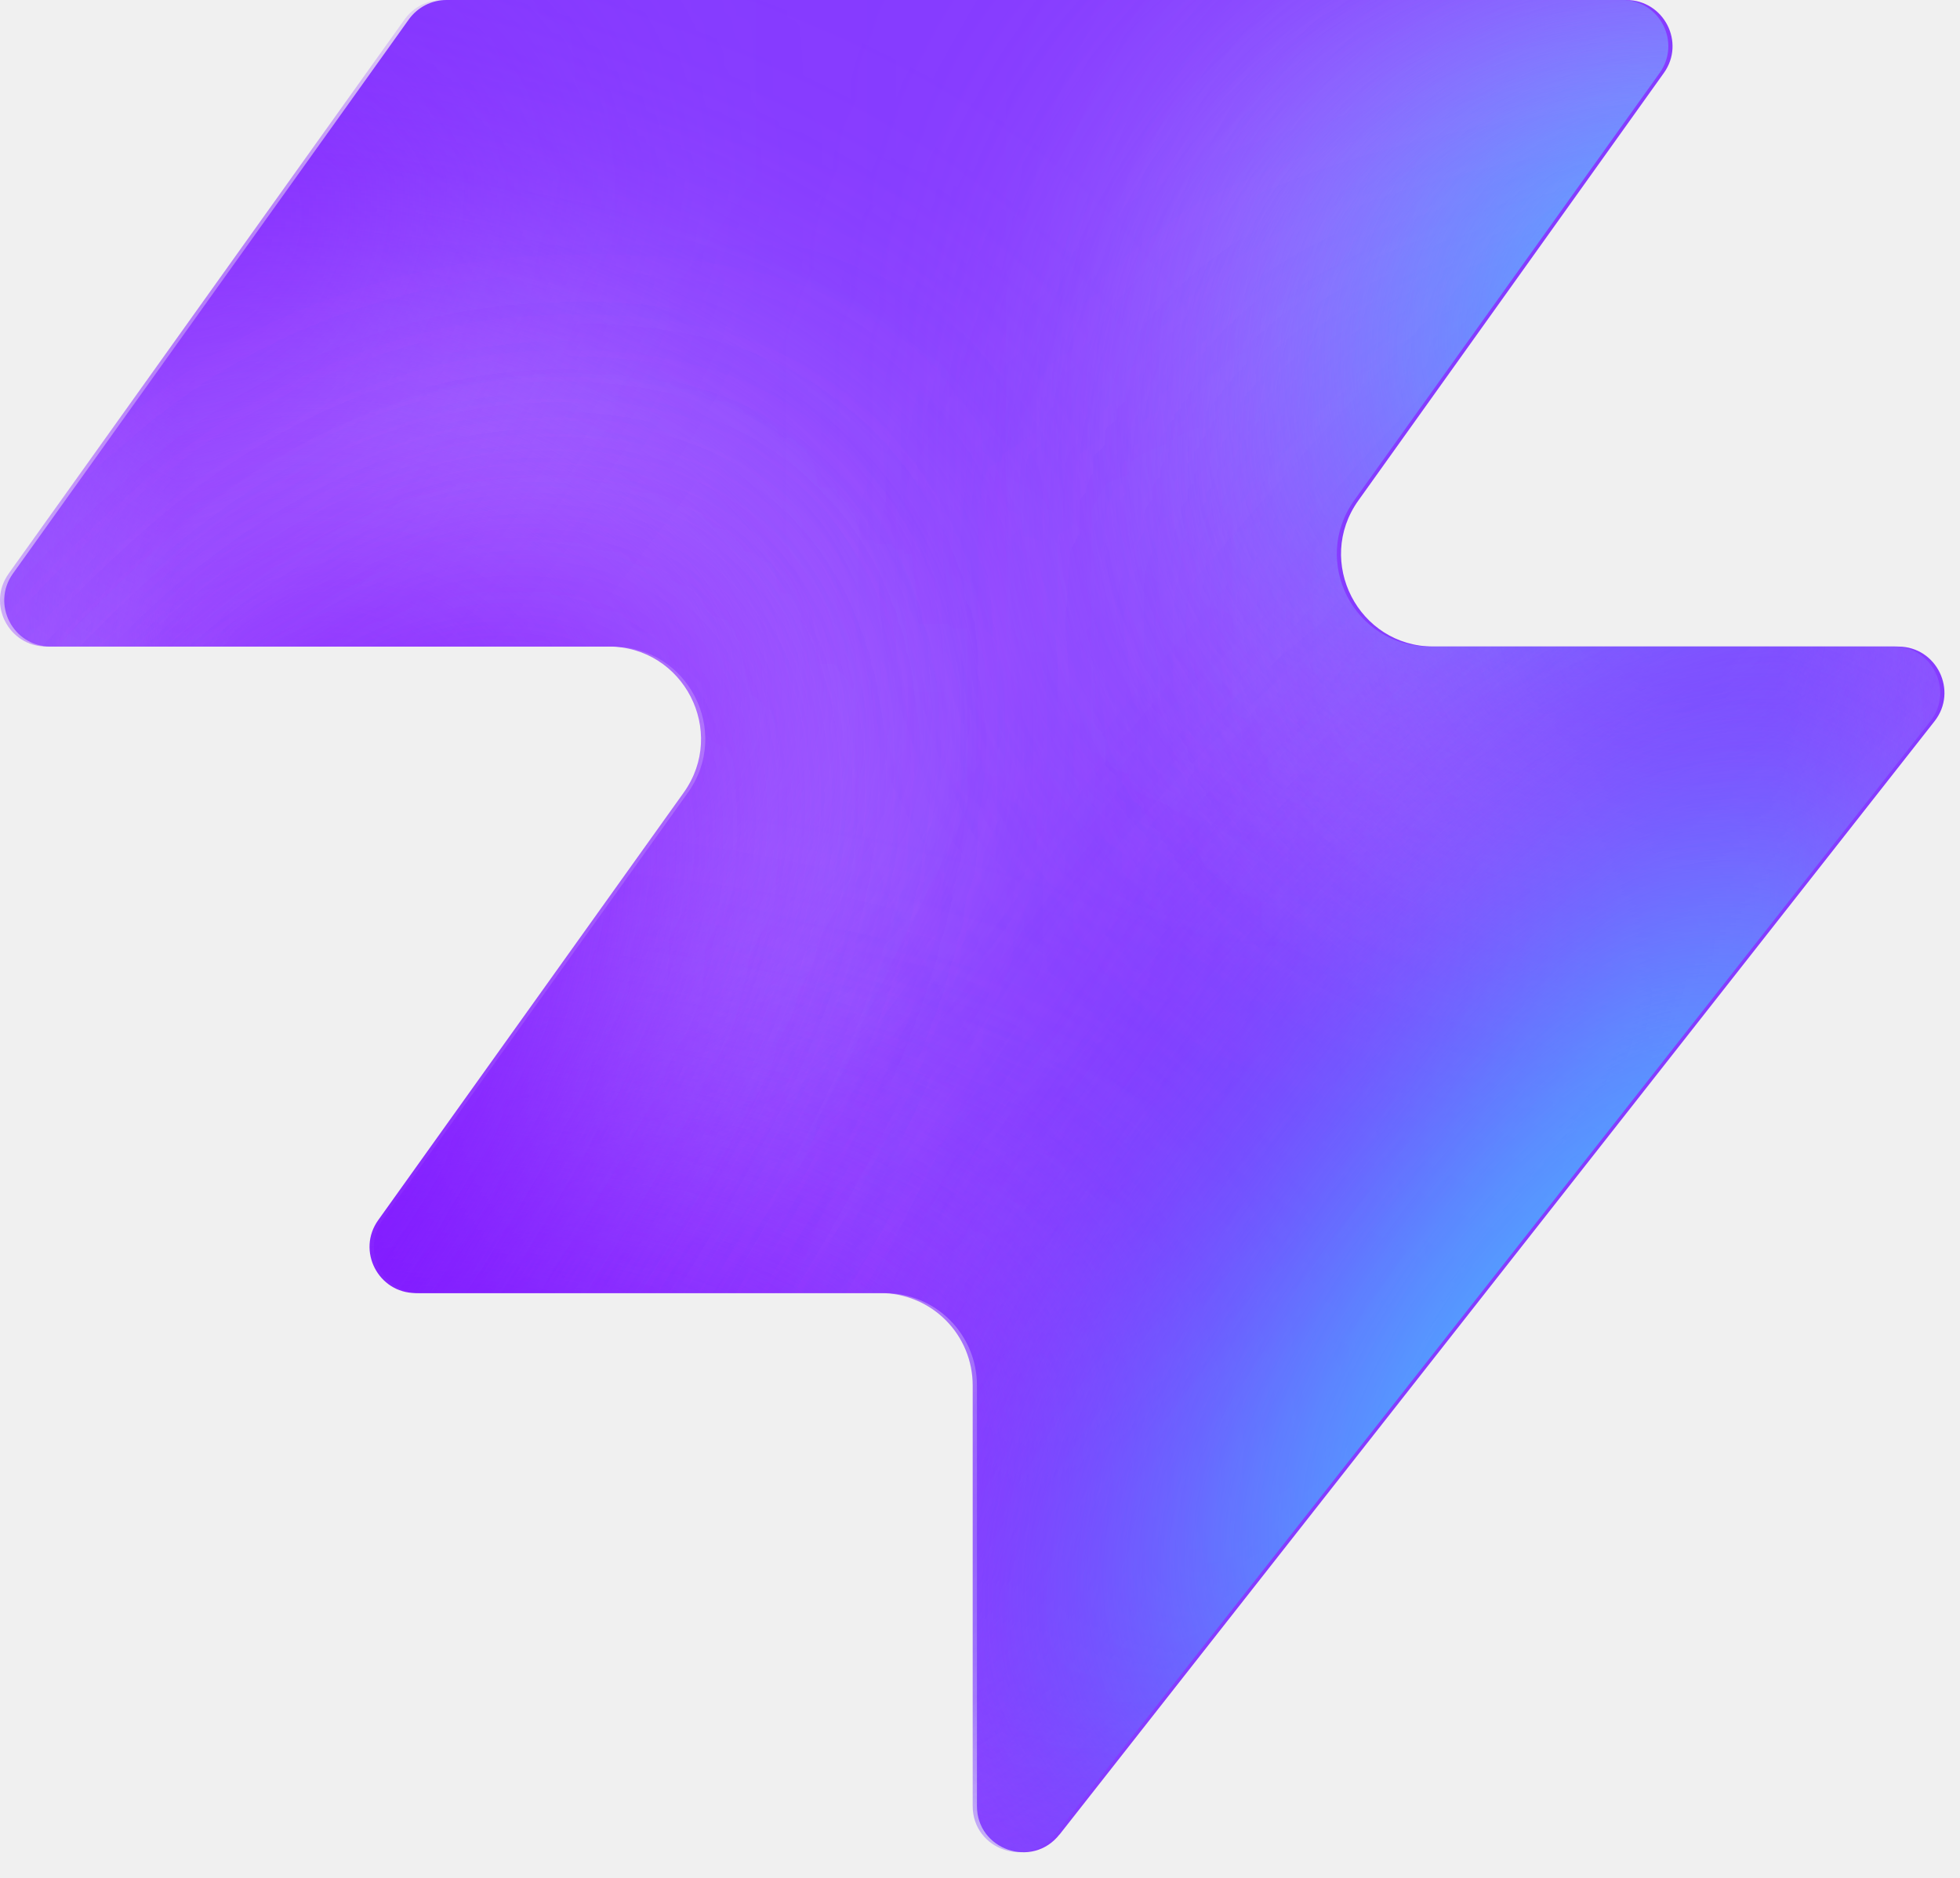
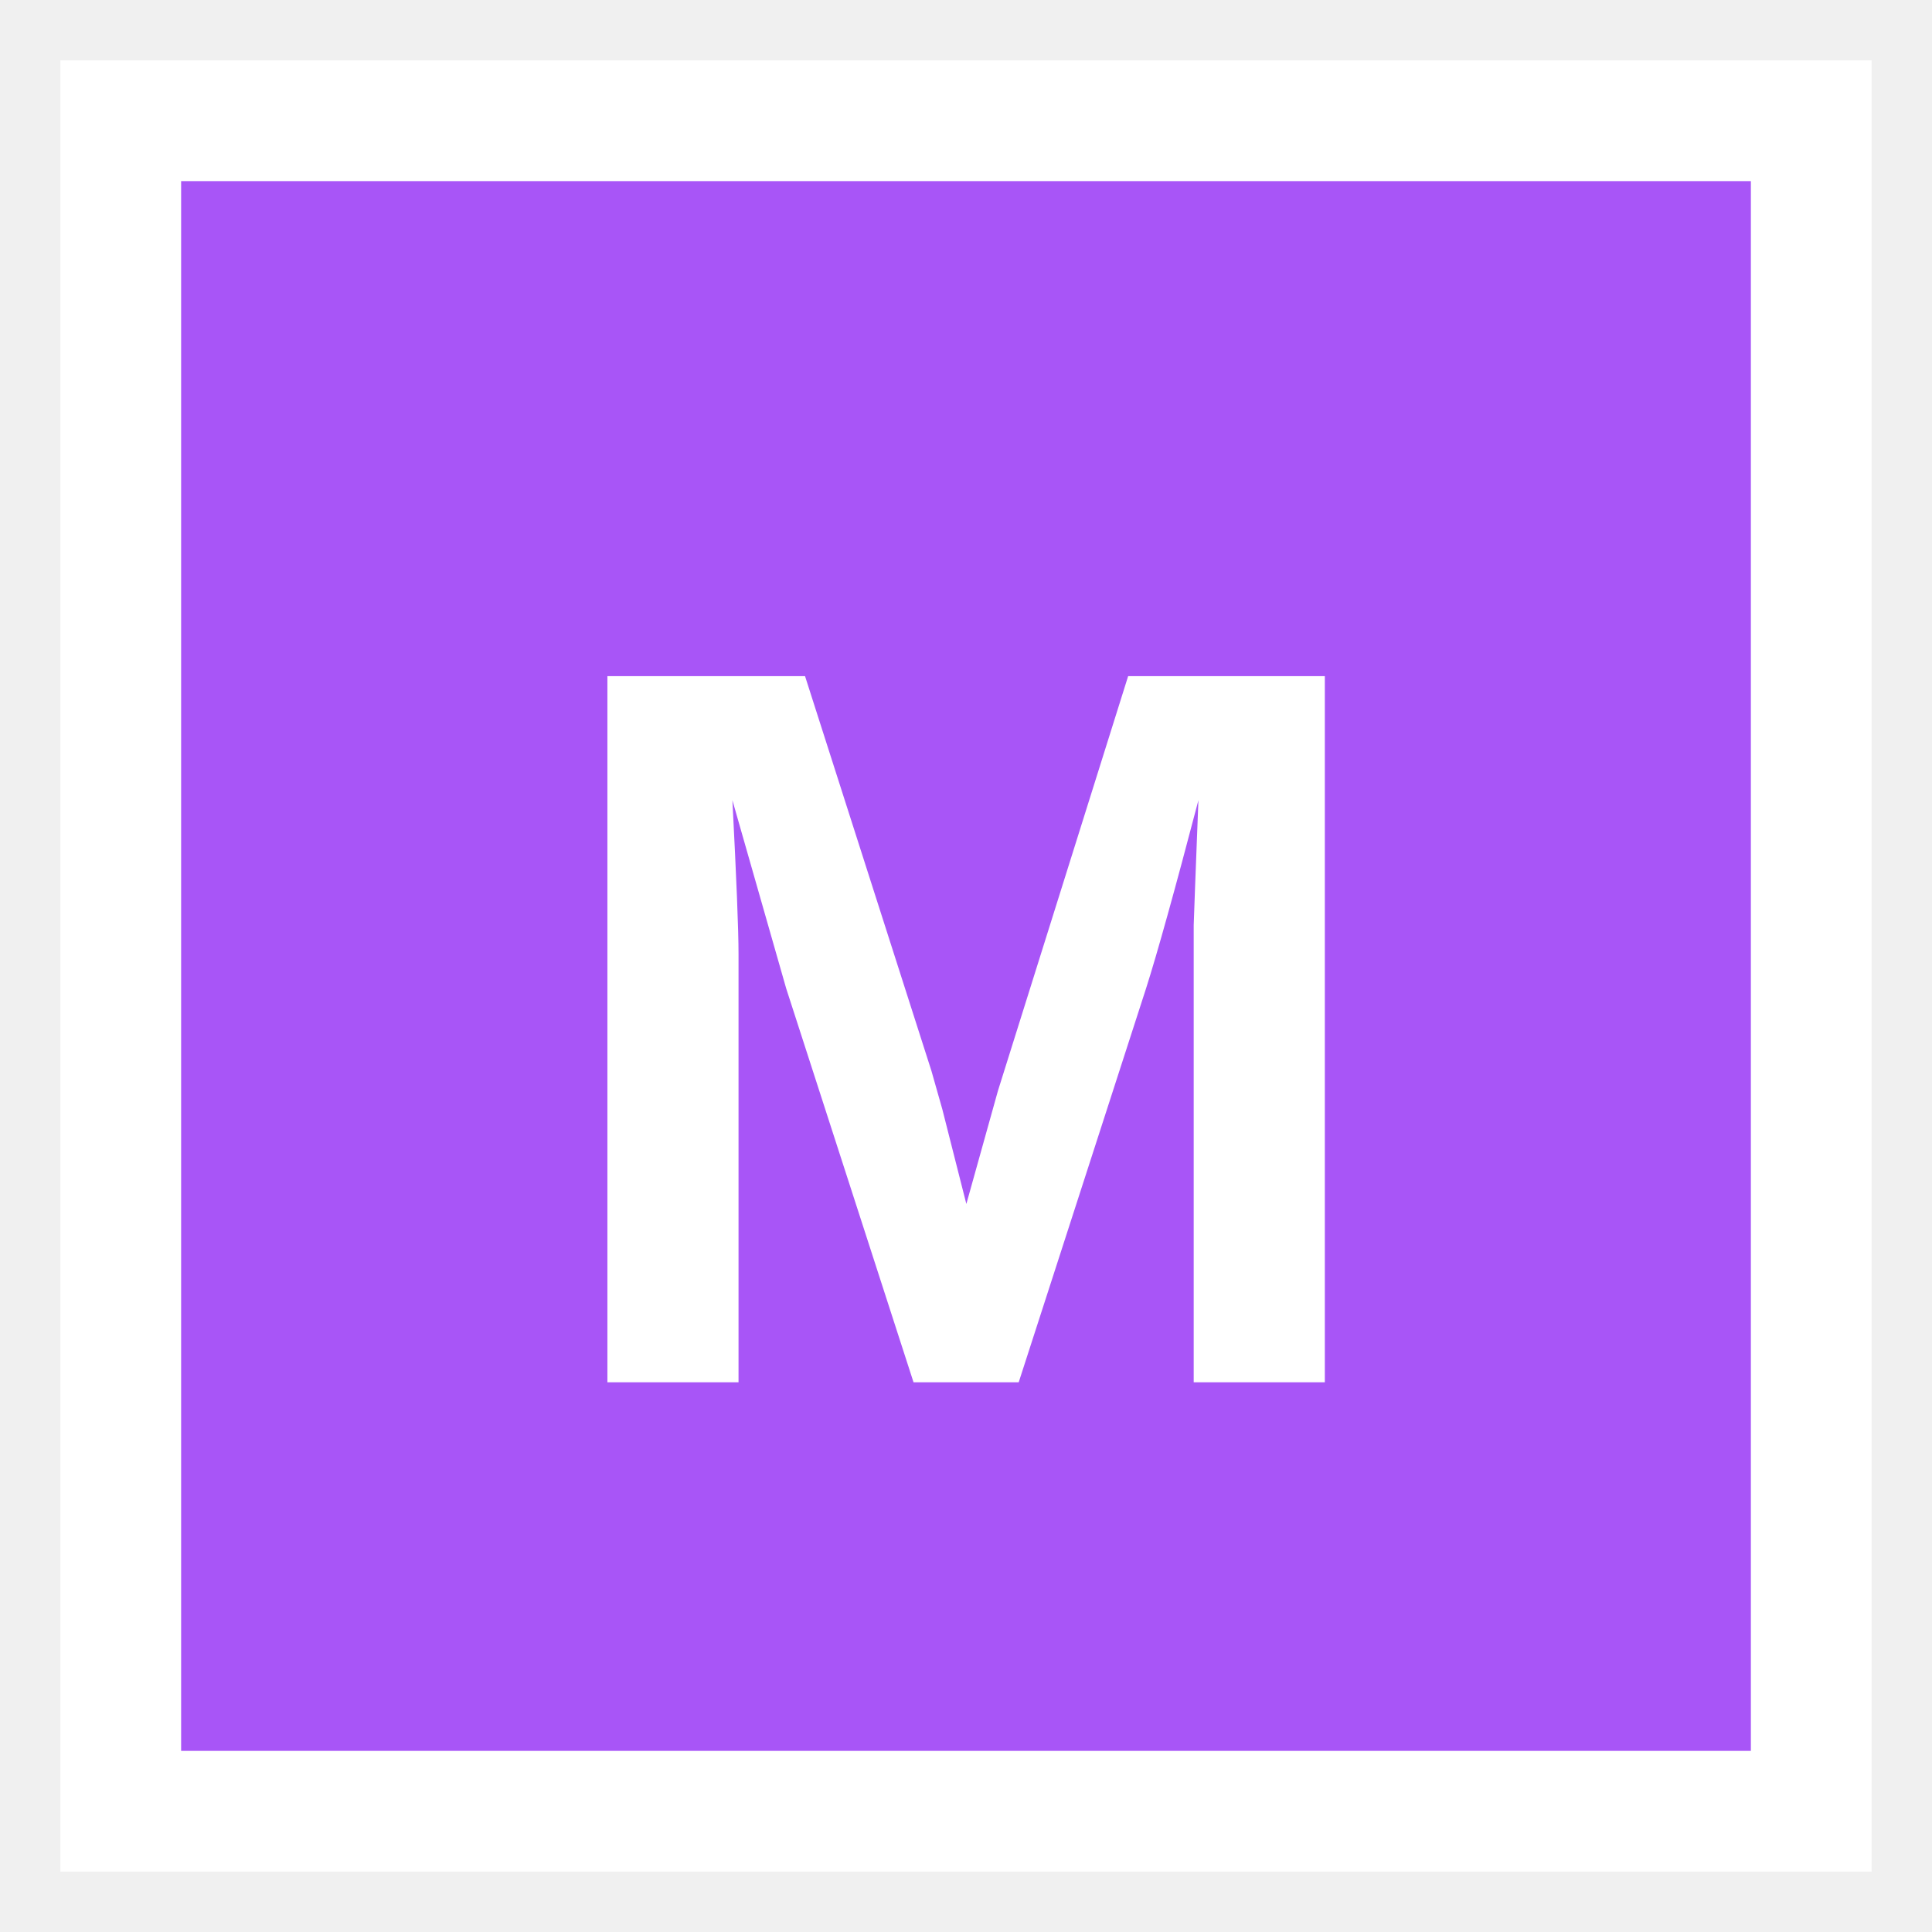
- <svg xmlns="http://www.w3.org/2000/svg" width="48" height="46" fill="none" viewBox="0 0 48 46">
-   <path fill="#863bff" d="M25.946 44.938c-.664.845-2.021.375-2.021-.698V33.937a2.26 2.26 0 0 0-2.262-2.262H10.287c-.92 0-1.456-1.04-.92-1.788l7.48-10.471c1.07-1.497 0-3.578-1.842-3.578H1.237c-.92 0-1.456-1.04-.92-1.788L10.013.474c.214-.297.556-.474.92-.474h28.894c.92 0 1.456 1.04.92 1.788l-7.48 10.471c-1.07 1.498 0 3.579 1.842 3.579h11.377c.943 0 1.473 1.088.89 1.83L25.947 44.94z" style="fill:#863bff;fill:color(display-p3 .525 .23 1);fill-opacity:1" />
-   <mask id="a" width="48" height="46" x="0" y="0" maskUnits="userSpaceOnUse" style="mask-type:alpha">
-     <path fill="#000" d="M25.842 44.938c-.664.844-2.021.375-2.021-.698V33.937a2.26 2.26 0 0 0-2.262-2.262H10.183c-.92 0-1.456-1.04-.92-1.788l7.48-10.471c1.07-1.498 0-3.579-1.842-3.579H1.133c-.92 0-1.456-1.04-.92-1.787L9.91.473c.214-.297.556-.474.92-.474h28.894c.92 0 1.456 1.04.92 1.788l-7.48 10.471c-1.07 1.498 0 3.578 1.842 3.578h11.377c.943 0 1.473 1.088.89 1.832L25.843 44.94z" style="fill:#000;fill-opacity:1" />
-   </mask>
-   <g mask="url(#a)">
-     <g filter="url(#b)">
-       <ellipse cx="5.508" cy="14.704" fill="#ede6ff" rx="5.508" ry="14.704" style="fill:#ede6ff;fill:color(display-p3 .927 .903 1);fill-opacity:1" transform="matrix(.00324 1 1 -.00324 -4.47 31.516)" />
-     </g>
-     <g filter="url(#c)">
-       <ellipse cx="10.399" cy="29.851" fill="#ede6ff" rx="10.399" ry="29.851" style="fill:#ede6ff;fill:color(display-p3 .927 .903 1);fill-opacity:1" transform="matrix(.00324 1 1 -.00324 -39.328 7.883)" />
-     </g>
-     <g filter="url(#d)">
-       <ellipse cx="5.508" cy="30.487" fill="#7e14ff" rx="5.508" ry="30.487" style="fill:#7e14ff;fill:color(display-p3 .492 .077 1);fill-opacity:1" transform="rotate(89.814 -25.913 -14.639)scale(1 -1)" />
-     </g>
-     <g filter="url(#e)">
-       <ellipse cx="5.508" cy="30.599" fill="#7e14ff" rx="5.508" ry="30.599" style="fill:#7e14ff;fill:color(display-p3 .492 .077 1);fill-opacity:1" transform="rotate(89.814 -32.644 -3.334)scale(1 -1)" />
-     </g>
-     <g filter="url(#f)">
-       <ellipse cx="5.508" cy="30.599" fill="#7e14ff" rx="5.508" ry="30.599" style="fill:#7e14ff;fill:color(display-p3 .492 .077 1);fill-opacity:1" transform="matrix(.00324 1 1 -.00324 -34.34 30.47)" />
-     </g>
-     <g filter="url(#g)">
-       <ellipse cx="14.072" cy="22.078" fill="#ede6ff" rx="14.072" ry="22.078" style="fill:#ede6ff;fill:color(display-p3 .927 .903 1);fill-opacity:1" transform="rotate(93.35 24.506 48.493)scale(-1 1)" />
-     </g>
-     <g filter="url(#h)">
-       <ellipse cx="3.47" cy="21.501" fill="#7e14ff" rx="3.47" ry="21.501" style="fill:#7e14ff;fill:color(display-p3 .492 .077 1);fill-opacity:1" transform="rotate(89.009 28.708 47.59)scale(-1 1)" />
-     </g>
-     <g filter="url(#i)">
-       <ellipse cx="3.47" cy="21.501" fill="#7e14ff" rx="3.47" ry="21.501" style="fill:#7e14ff;fill:color(display-p3 .492 .077 1);fill-opacity:1" transform="rotate(89.009 28.708 47.59)scale(-1 1)" />
-     </g>
-     <g filter="url(#j)">
-       <ellipse cx=".387" cy="8.972" fill="#7e14ff" rx="4.407" ry="29.108" style="fill:#7e14ff;fill:color(display-p3 .492 .077 1);fill-opacity:1" transform="rotate(39.51 .387 8.972)" />
-     </g>
-     <g filter="url(#k)">
-       <ellipse cx="47.523" cy="-6.092" fill="#7e14ff" rx="4.407" ry="29.108" style="fill:#7e14ff;fill:color(display-p3 .492 .077 1);fill-opacity:1" transform="rotate(37.892 47.523 -6.092)" />
-     </g>
-     <g filter="url(#l)">
-       <ellipse cx="41.412" cy="6.333" fill="#47bfff" rx="5.971" ry="9.665" style="fill:#47bfff;fill:color(display-p3 .28 .748 1);fill-opacity:1" transform="rotate(37.892 41.412 6.333)" />
-     </g>
-     <g filter="url(#m)">
-       <ellipse cx="-1.879" cy="38.332" fill="#7e14ff" rx="4.407" ry="29.108" style="fill:#7e14ff;fill:color(display-p3 .492 .077 1);fill-opacity:1" transform="rotate(37.892 -1.88 38.332)" />
-     </g>
-     <g filter="url(#n)">
-       <ellipse cx="-1.879" cy="38.332" fill="#7e14ff" rx="4.407" ry="29.108" style="fill:#7e14ff;fill:color(display-p3 .492 .077 1);fill-opacity:1" transform="rotate(37.892 -1.88 38.332)" />
-     </g>
-     <g filter="url(#o)">
-       <ellipse cx="35.651" cy="29.907" fill="#7e14ff" rx="4.407" ry="29.108" style="fill:#7e14ff;fill:color(display-p3 .492 .077 1);fill-opacity:1" transform="rotate(37.892 35.651 29.907)" />
-     </g>
-     <g filter="url(#p)">
-       <ellipse cx="38.418" cy="32.4" fill="#47bfff" rx="5.971" ry="15.297" style="fill:#47bfff;fill:color(display-p3 .28 .748 1);fill-opacity:1" transform="rotate(37.892 38.418 32.4)" />
-     </g>
-   </g>
-   <defs>
-     <filter id="b" width="60.045" height="41.654" x="-19.77" y="16.149" color-interpolation-filters="sRGB" filterUnits="userSpaceOnUse">
-       <feFlood flood-opacity="0" result="BackgroundImageFix" />
-       <feBlend in="SourceGraphic" in2="BackgroundImageFix" result="shape" />
-       <feGaussianBlur result="effect1_foregroundBlur_2002_17158" stdDeviation="7.659" />
-     </filter>
-     <filter id="c" width="90.34" height="51.437" x="-54.613" y="-7.533" color-interpolation-filters="sRGB" filterUnits="userSpaceOnUse">
-       <feFlood flood-opacity="0" result="BackgroundImageFix" />
-       <feBlend in="SourceGraphic" in2="BackgroundImageFix" result="shape" />
-       <feGaussianBlur result="effect1_foregroundBlur_2002_17158" stdDeviation="7.659" />
-     </filter>
-     <filter id="d" width="79.355" height="29.4" x="-49.64" y="2.03" color-interpolation-filters="sRGB" filterUnits="userSpaceOnUse">
-       <feFlood flood-opacity="0" result="BackgroundImageFix" />
-       <feBlend in="SourceGraphic" in2="BackgroundImageFix" result="shape" />
-       <feGaussianBlur result="effect1_foregroundBlur_2002_17158" stdDeviation="4.596" />
-     </filter>
-     <filter id="e" width="79.579" height="29.4" x="-45.045" y="20.029" color-interpolation-filters="sRGB" filterUnits="userSpaceOnUse">
-       <feFlood flood-opacity="0" result="BackgroundImageFix" />
-       <feBlend in="SourceGraphic" in2="BackgroundImageFix" result="shape" />
-       <feGaussianBlur result="effect1_foregroundBlur_2002_17158" stdDeviation="4.596" />
-     </filter>
-     <filter id="f" width="79.579" height="29.4" x="-43.513" y="21.178" color-interpolation-filters="sRGB" filterUnits="userSpaceOnUse">
-       <feFlood flood-opacity="0" result="BackgroundImageFix" />
-       <feBlend in="SourceGraphic" in2="BackgroundImageFix" result="shape" />
-       <feGaussianBlur result="effect1_foregroundBlur_2002_17158" stdDeviation="4.596" />
-     </filter>
-     <filter id="g" width="74.749" height="58.852" x="15.756" y="-17.901" color-interpolation-filters="sRGB" filterUnits="userSpaceOnUse">
-       <feFlood flood-opacity="0" result="BackgroundImageFix" />
-       <feBlend in="SourceGraphic" in2="BackgroundImageFix" result="shape" />
-       <feGaussianBlur result="effect1_foregroundBlur_2002_17158" stdDeviation="7.659" />
-     </filter>
-     <filter id="h" width="61.377" height="25.362" x="23.548" y="2.284" color-interpolation-filters="sRGB" filterUnits="userSpaceOnUse">
-       <feFlood flood-opacity="0" result="BackgroundImageFix" />
-       <feBlend in="SourceGraphic" in2="BackgroundImageFix" result="shape" />
-       <feGaussianBlur result="effect1_foregroundBlur_2002_17158" stdDeviation="4.596" />
-     </filter>
-     <filter id="i" width="61.377" height="25.362" x="23.548" y="2.284" color-interpolation-filters="sRGB" filterUnits="userSpaceOnUse">
-       <feFlood flood-opacity="0" result="BackgroundImageFix" />
-       <feBlend in="SourceGraphic" in2="BackgroundImageFix" result="shape" />
-       <feGaussianBlur result="effect1_foregroundBlur_2002_17158" stdDeviation="4.596" />
-     </filter>
-     <filter id="j" width="56.045" height="63.649" x="-27.636" y="-22.853" color-interpolation-filters="sRGB" filterUnits="userSpaceOnUse">
-       <feFlood flood-opacity="0" result="BackgroundImageFix" />
-       <feBlend in="SourceGraphic" in2="BackgroundImageFix" result="shape" />
-       <feGaussianBlur result="effect1_foregroundBlur_2002_17158" stdDeviation="4.596" />
-     </filter>
-     <filter id="k" width="54.814" height="64.646" x="20.116" y="-38.415" color-interpolation-filters="sRGB" filterUnits="userSpaceOnUse">
-       <feFlood flood-opacity="0" result="BackgroundImageFix" />
-       <feBlend in="SourceGraphic" in2="BackgroundImageFix" result="shape" />
-       <feGaussianBlur result="effect1_foregroundBlur_2002_17158" stdDeviation="4.596" />
-     </filter>
-     <filter id="l" width="33.541" height="35.313" x="24.641" y="-11.323" color-interpolation-filters="sRGB" filterUnits="userSpaceOnUse">
-       <feFlood flood-opacity="0" result="BackgroundImageFix" />
-       <feBlend in="SourceGraphic" in2="BackgroundImageFix" result="shape" />
-       <feGaussianBlur result="effect1_foregroundBlur_2002_17158" stdDeviation="4.596" />
-     </filter>
-     <filter id="m" width="54.814" height="64.646" x="-29.286" y="6.009" color-interpolation-filters="sRGB" filterUnits="userSpaceOnUse">
-       <feFlood flood-opacity="0" result="BackgroundImageFix" />
-       <feBlend in="SourceGraphic" in2="BackgroundImageFix" result="shape" />
-       <feGaussianBlur result="effect1_foregroundBlur_2002_17158" stdDeviation="4.596" />
-     </filter>
-     <filter id="n" width="54.814" height="64.646" x="-29.286" y="6.009" color-interpolation-filters="sRGB" filterUnits="userSpaceOnUse">
-       <feFlood flood-opacity="0" result="BackgroundImageFix" />
-       <feBlend in="SourceGraphic" in2="BackgroundImageFix" result="shape" />
-       <feGaussianBlur result="effect1_foregroundBlur_2002_17158" stdDeviation="4.596" />
-     </filter>
-     <filter id="o" width="54.814" height="64.646" x="8.244" y="-2.416" color-interpolation-filters="sRGB" filterUnits="userSpaceOnUse">
-       <feFlood flood-opacity="0" result="BackgroundImageFix" />
-       <feBlend in="SourceGraphic" in2="BackgroundImageFix" result="shape" />
-       <feGaussianBlur result="effect1_foregroundBlur_2002_17158" stdDeviation="4.596" />
-     </filter>
-     <filter id="p" width="39.409" height="43.623" x="18.713" y="10.588" color-interpolation-filters="sRGB" filterUnits="userSpaceOnUse">
-       <feFlood flood-opacity="0" result="BackgroundImageFix" />
-       <feBlend in="SourceGraphic" in2="BackgroundImageFix" result="shape" />
-       <feGaussianBlur result="effect1_foregroundBlur_2002_17158" stdDeviation="4.596" />
-     </filter>
-   </defs>
+ <svg xmlns="http://www.w3.org/2000/svg" viewBox="0 0 64 64" width="64" height="64">
+   <rect x="4" y="4" width="56" height="56" fill="#A855F7" stroke="#FFFFFF" stroke-width="4" />
+   <rect x="4" y="4" width="56" height="56" fill="none" stroke="#000000" stroke-width="0" />
+   <text x="32" y="34" text-anchor="middle" dominant-baseline="central" font-family="Arial, Helvetica, sans-serif" font-weight="900" font-size="34" fill="#FFFFFF">M</text>
</svg>
